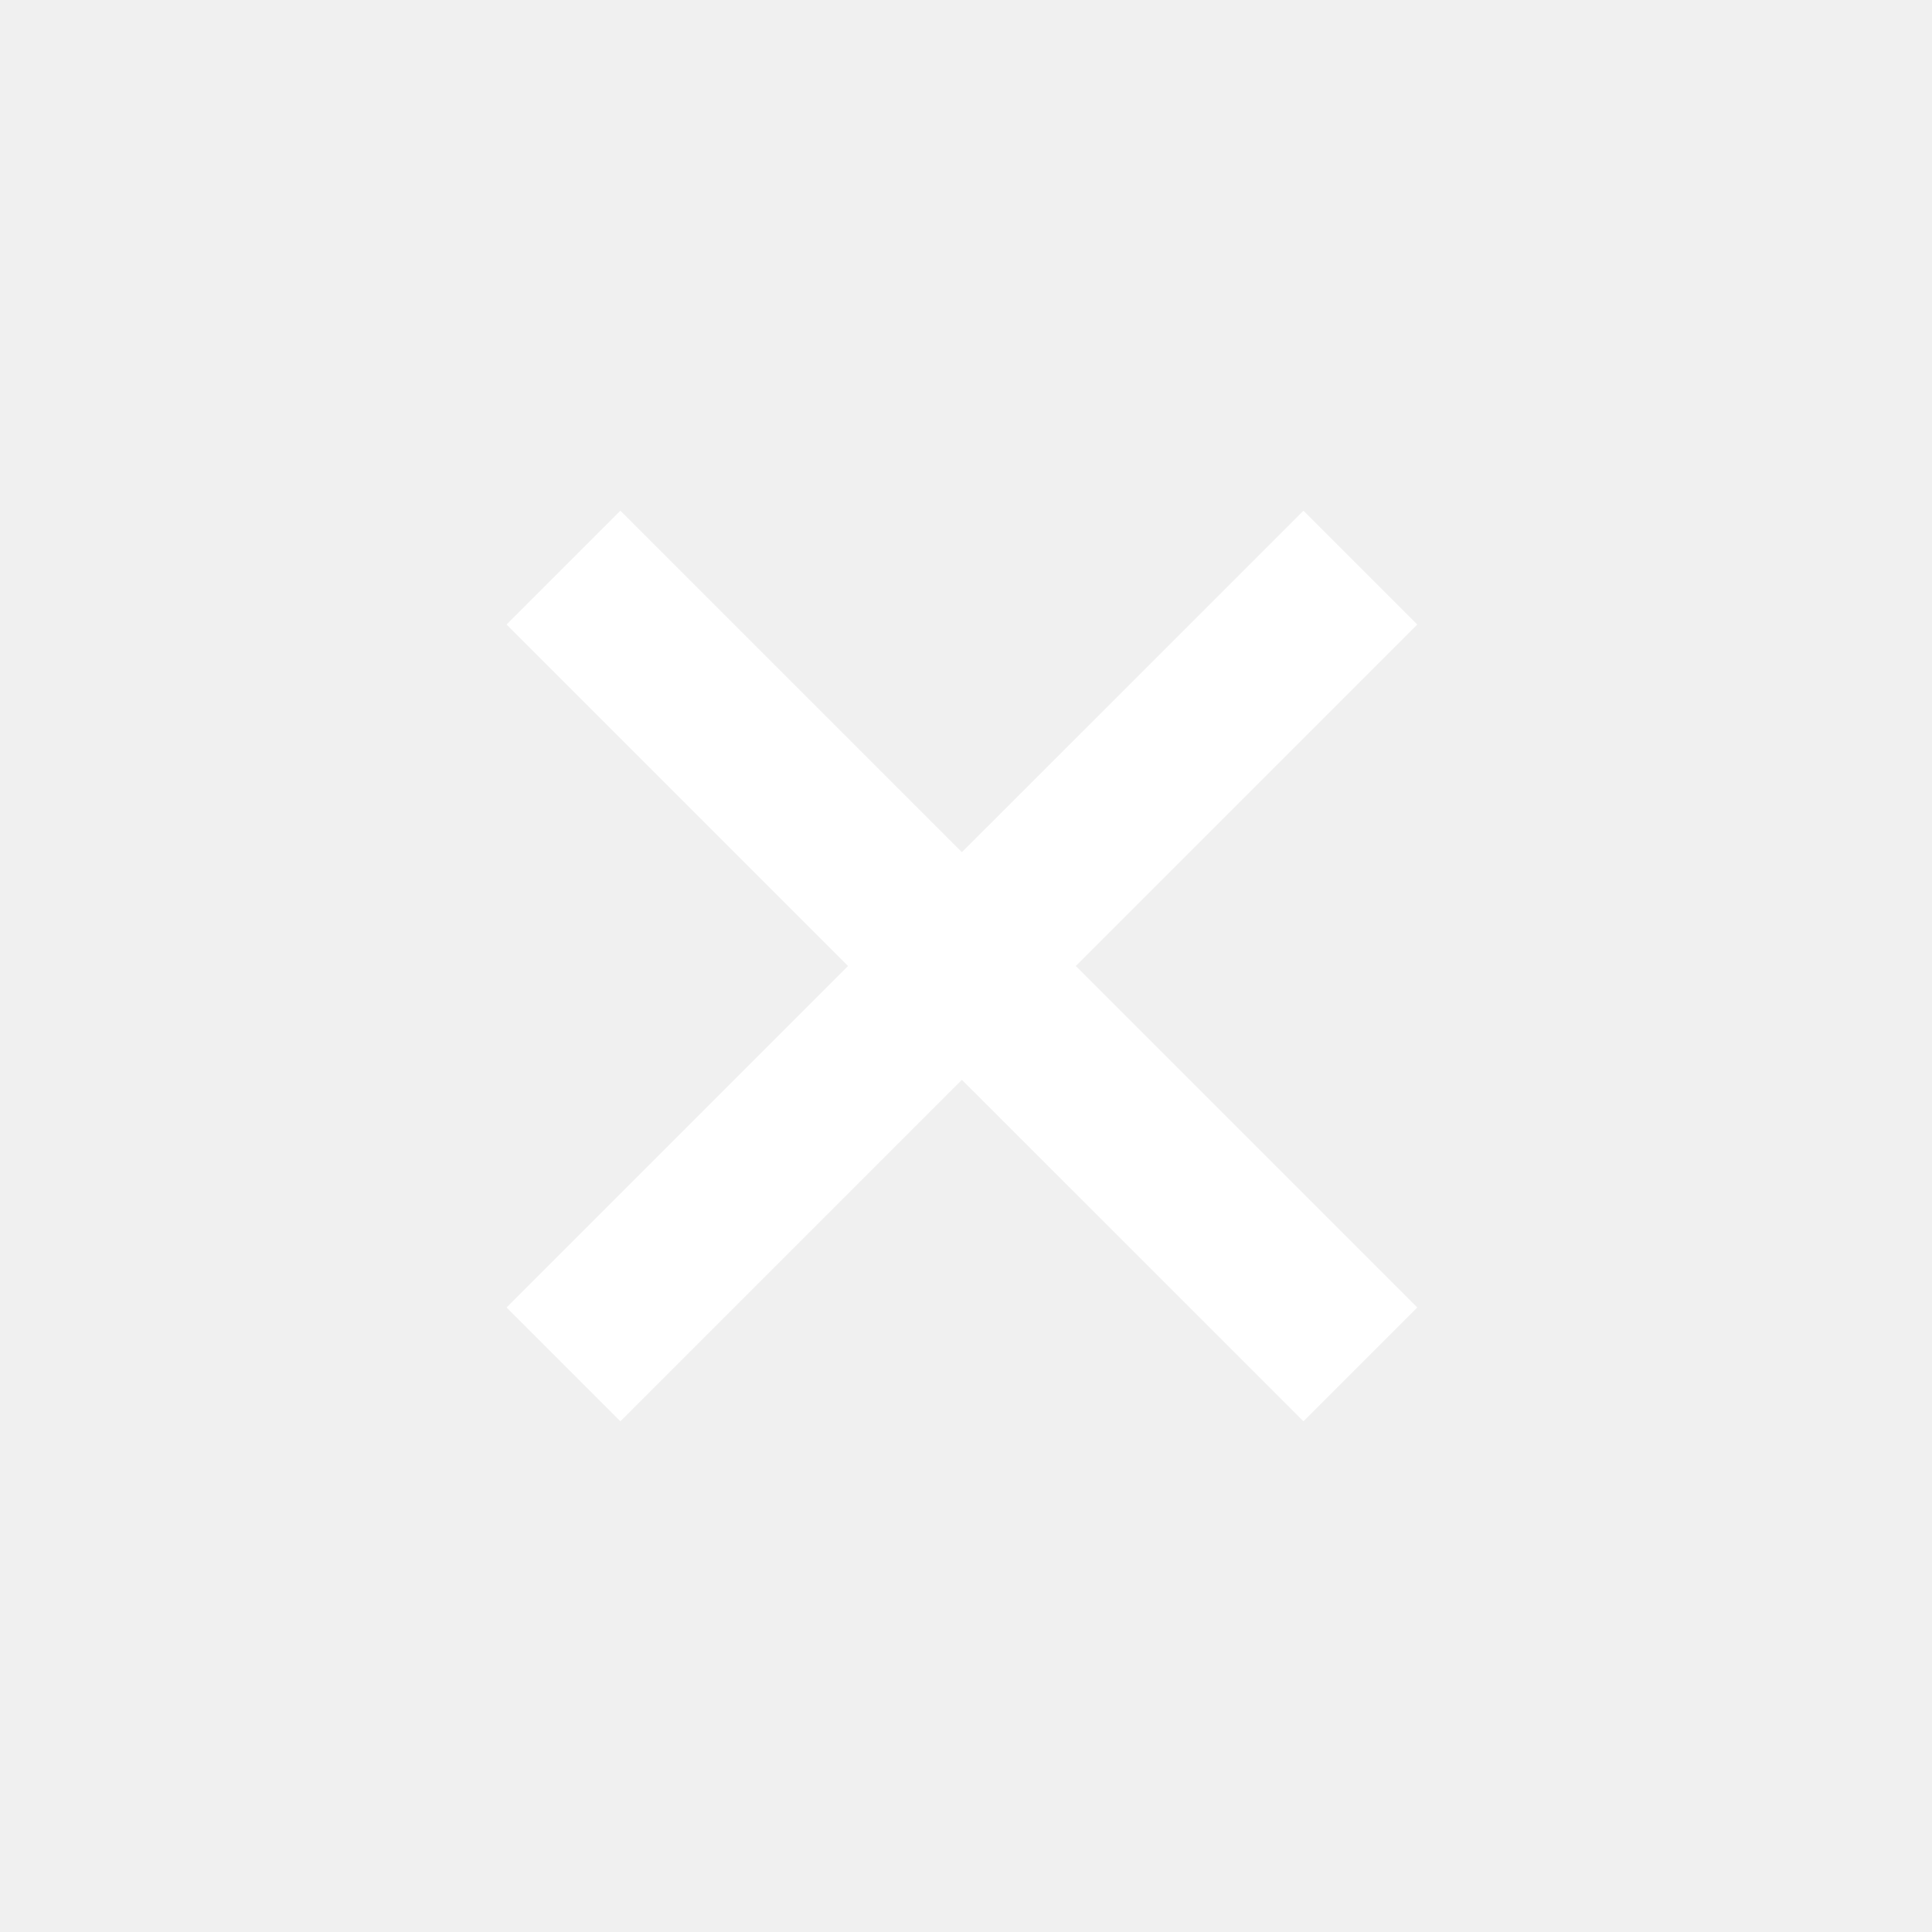
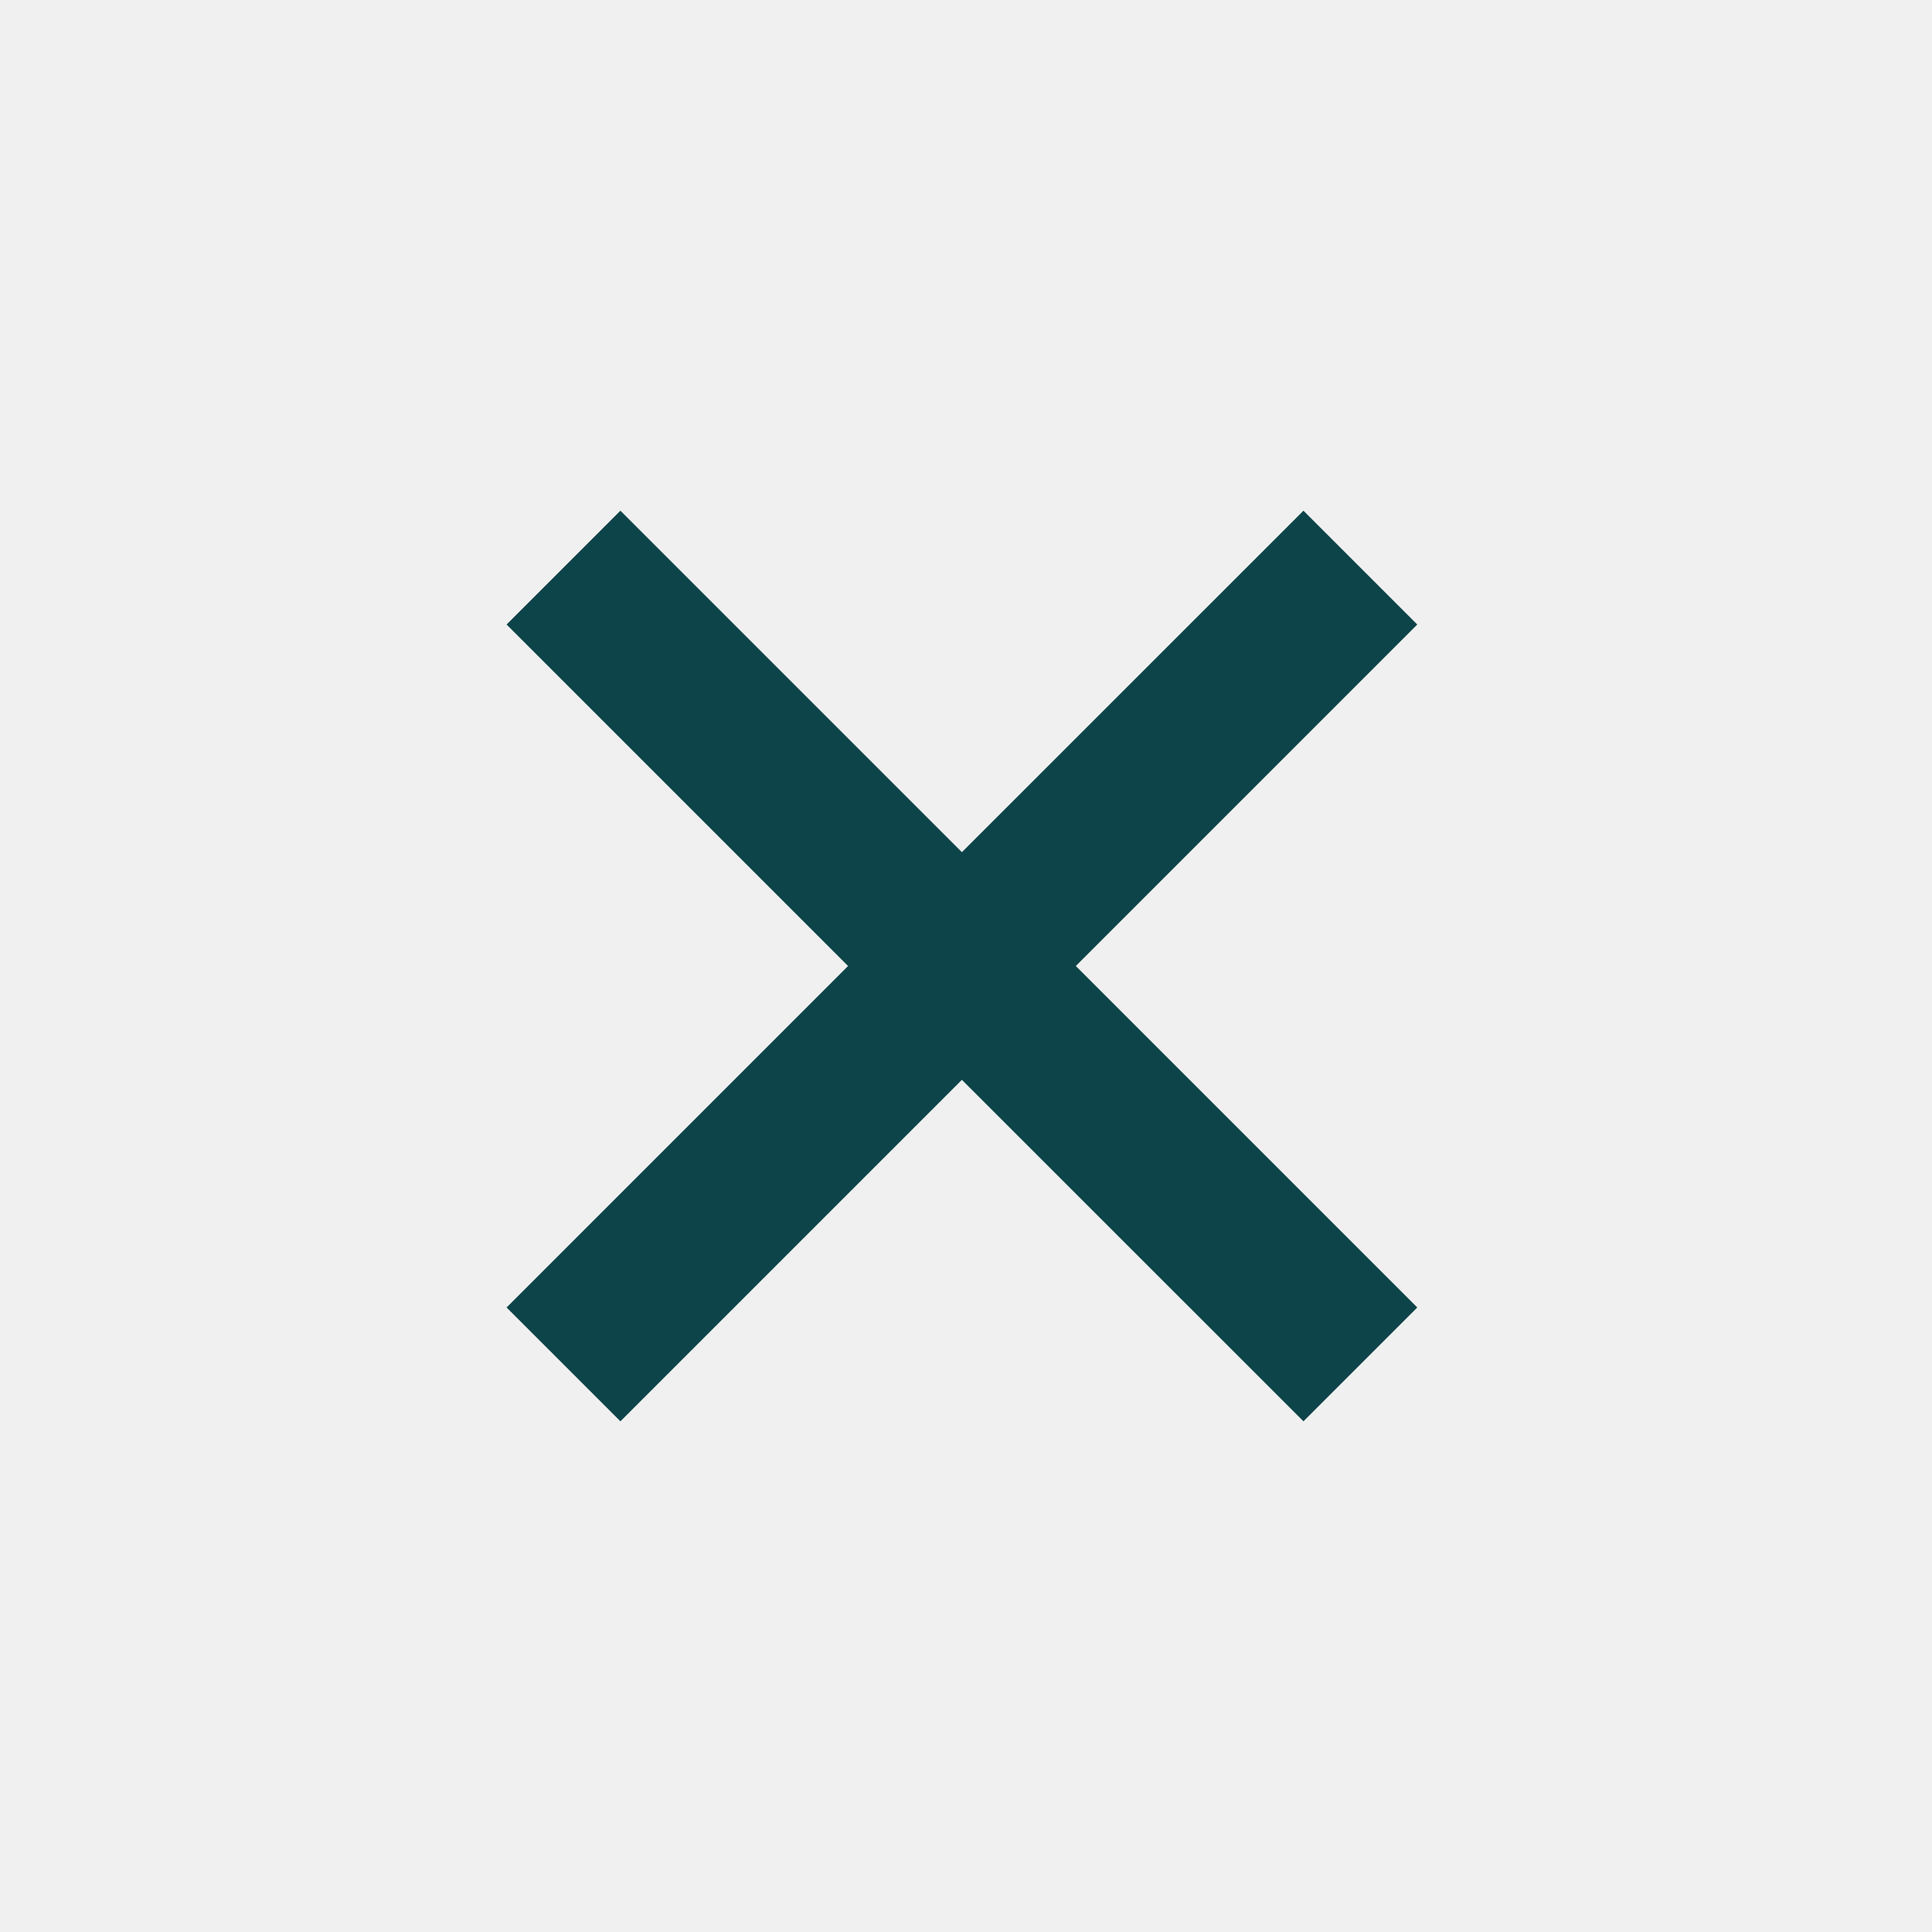
<svg xmlns="http://www.w3.org/2000/svg" width="24" height="24" viewBox="0 0 24 24" fill="none">
-   <path d="M16.192 6.344L11.949 10.586L7.707 6.344L6.293 7.758L10.535 12L6.293 16.242L7.707 17.656L11.949 13.414L16.192 17.656L17.606 16.242L13.364 12L17.606 7.758L16.192 6.344Z" fill="white" />
+   <path d="M16.192 6.344L11.949 10.586L7.707 6.344L6.293 7.758L10.535 12L6.293 16.242L7.707 17.656L11.949 13.414L16.192 17.656L17.606 16.242L13.364 12L17.606 7.758L16.192 6.344Z" fill=" #0d444a" />
</svg>
